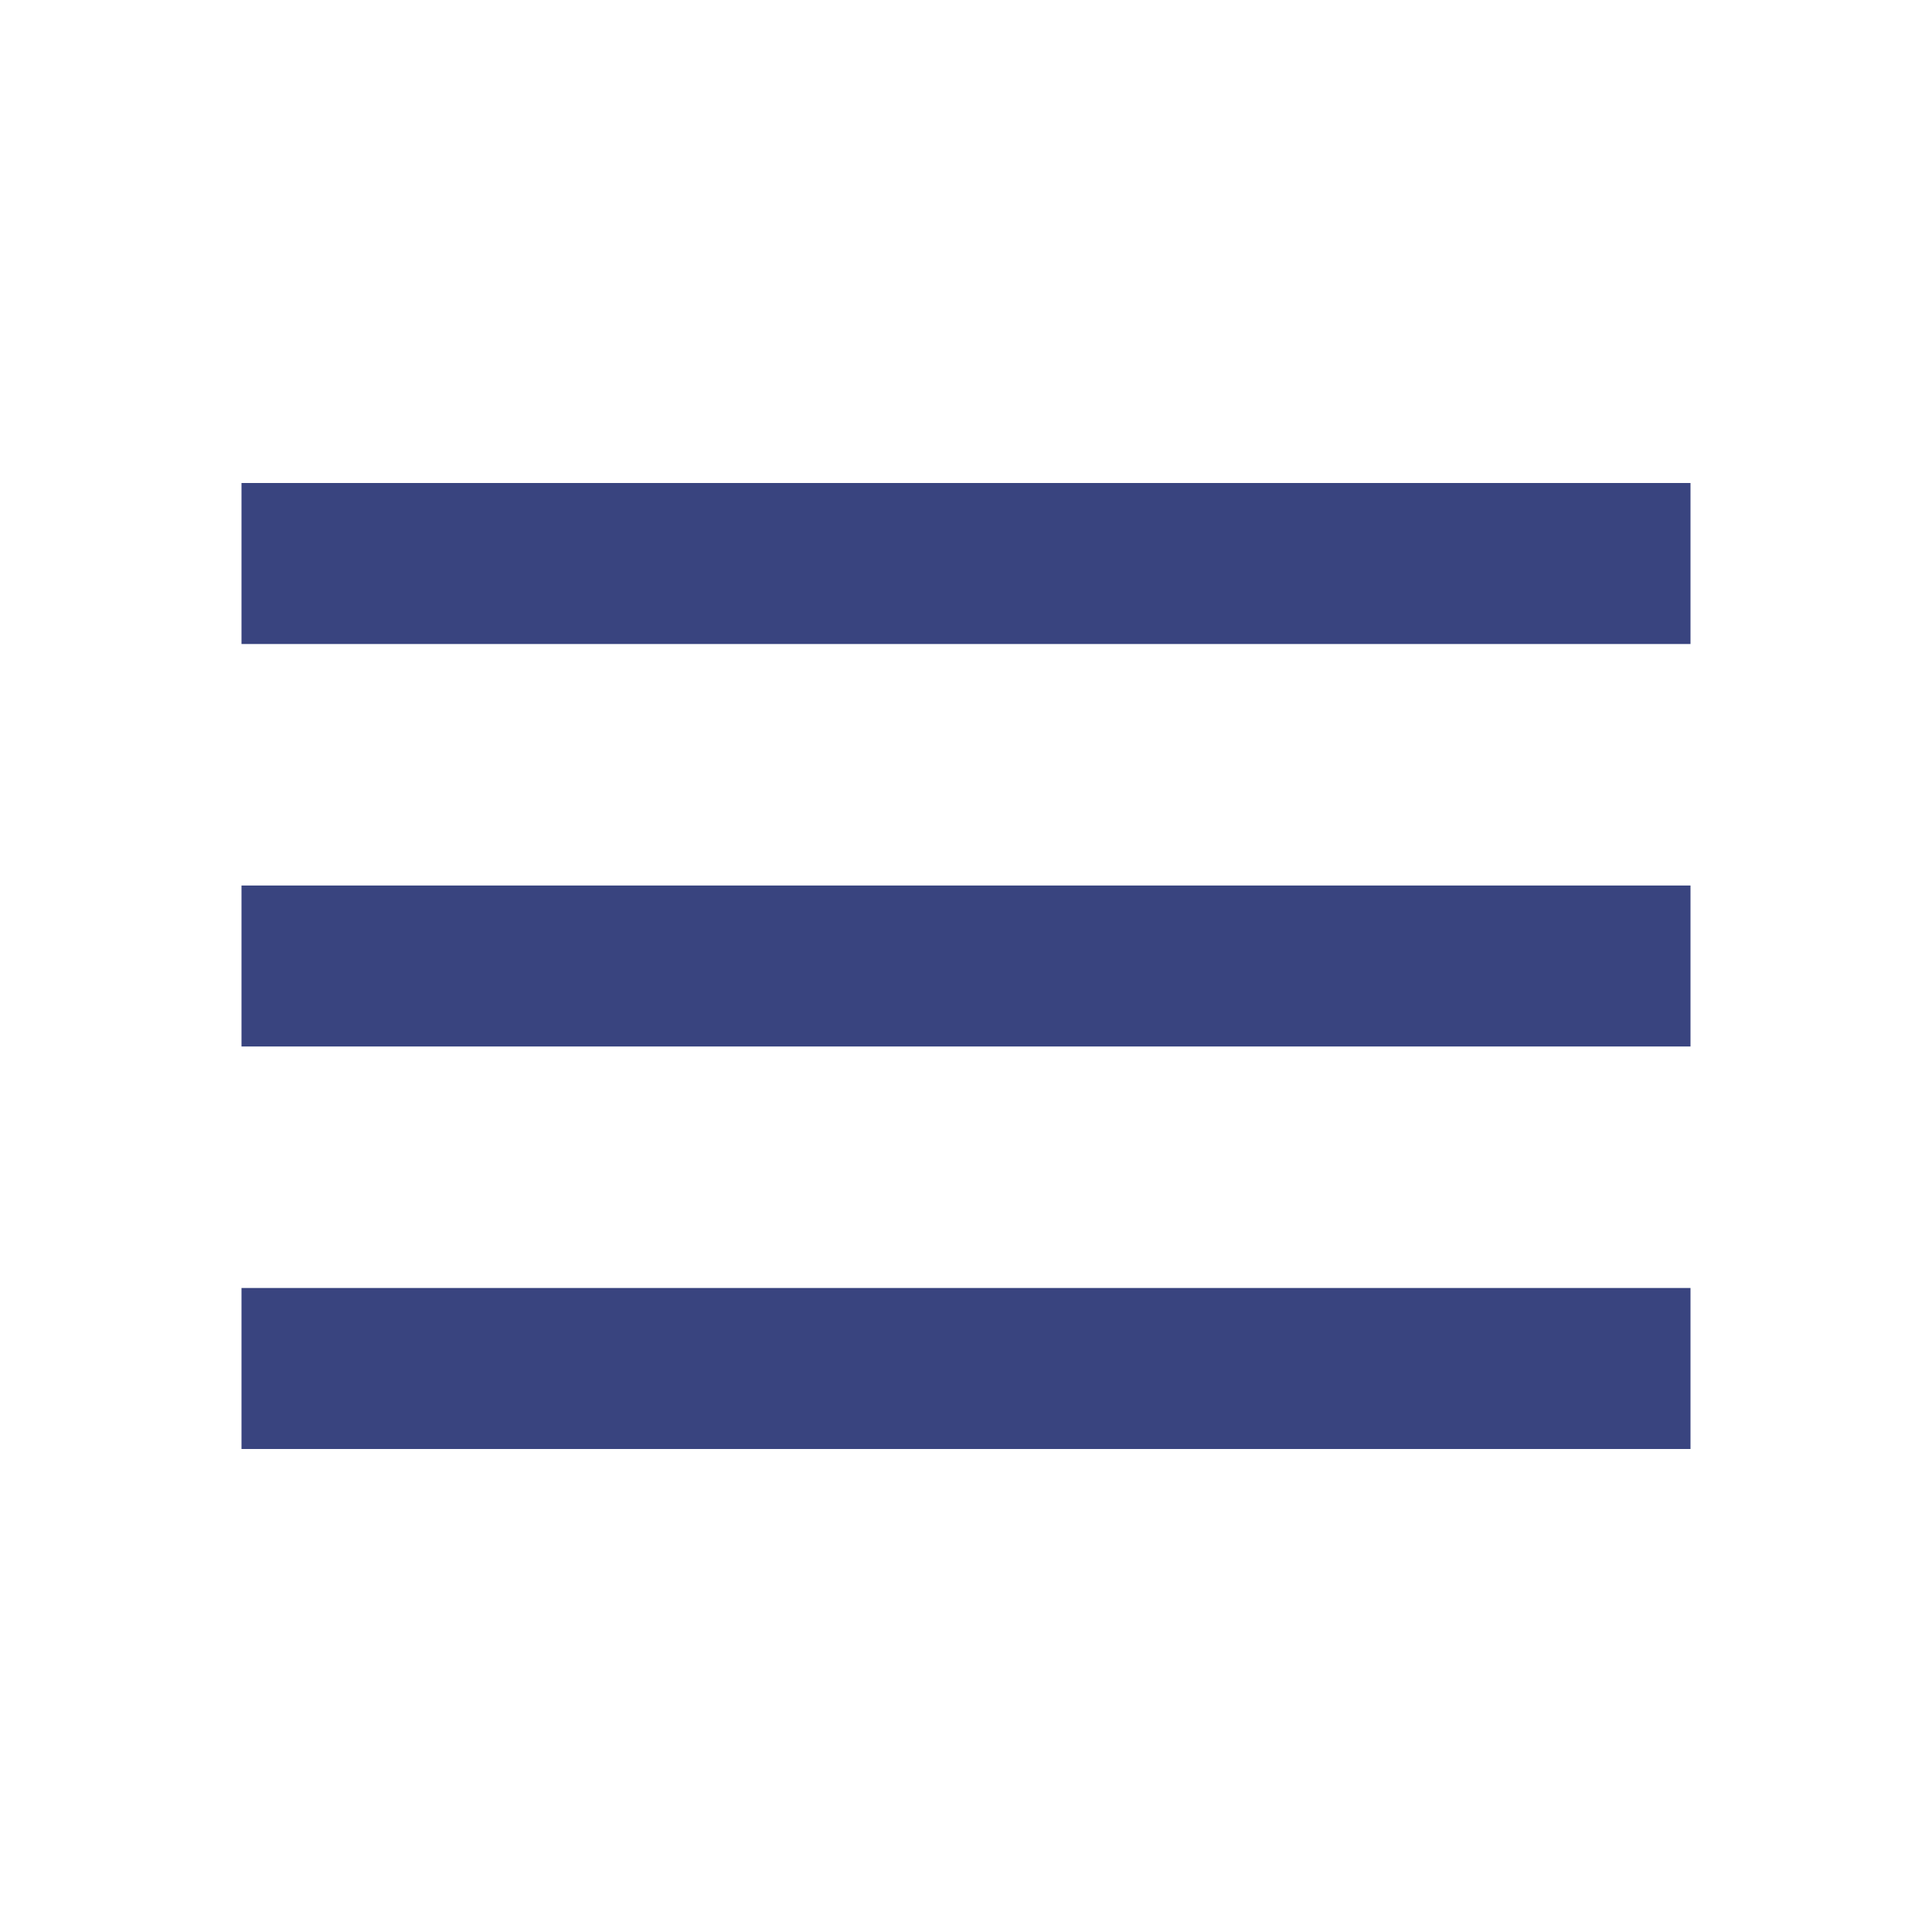
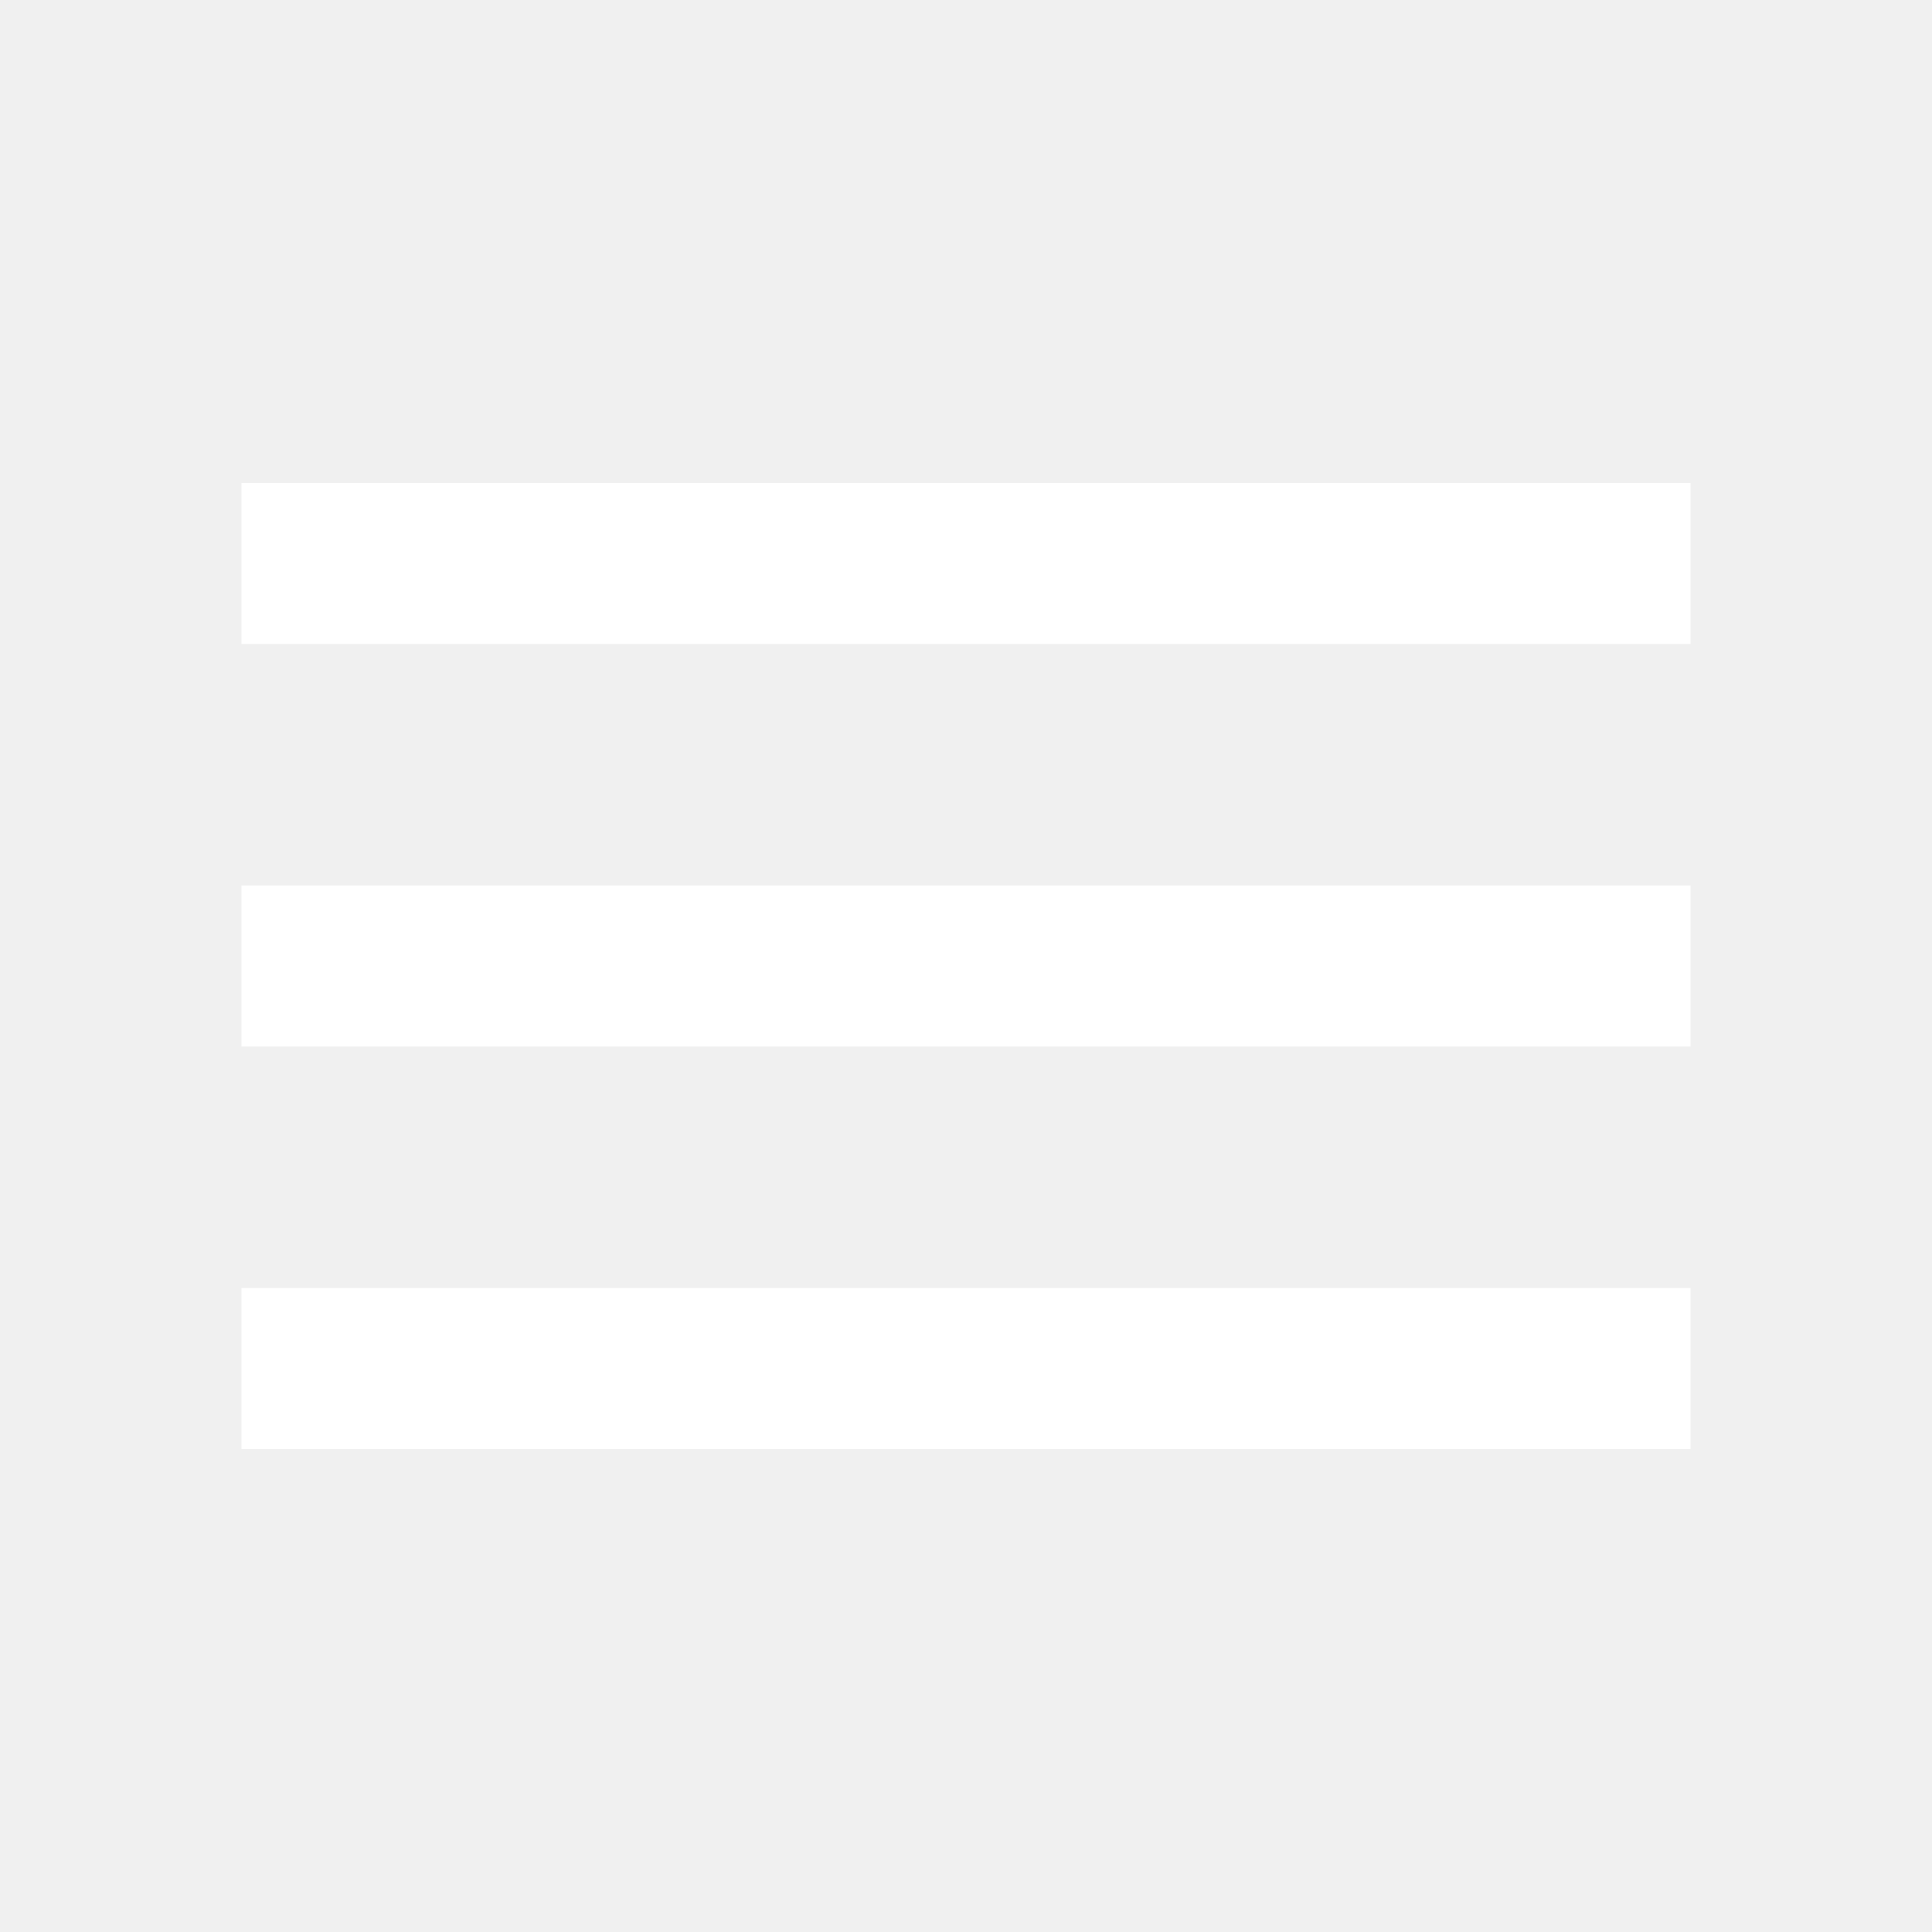
<svg xmlns="http://www.w3.org/2000/svg" width="50" height="50" viewBox="0 0 50 50" fill="none">
-   <rect width="50" height="50" fill="white" />
-   <path d="M6.25 12.5H43.75V16.667H6.25V12.5ZM6.25 22.917H43.75V27.083H6.25V22.917ZM6.25 33.333H43.75V37.5H6.25V33.333Z" fill="#39447F" />
+   <rect width="50" height="50" fill="" />
+   <path d="M6.25 12.5H43.75V16.667H6.25V12.5ZM6.25 22.917H43.75V27.083H6.25V22.917ZM6.25 33.333H43.75V37.5H6.25V33.333Z" fill="white" />
</svg>
